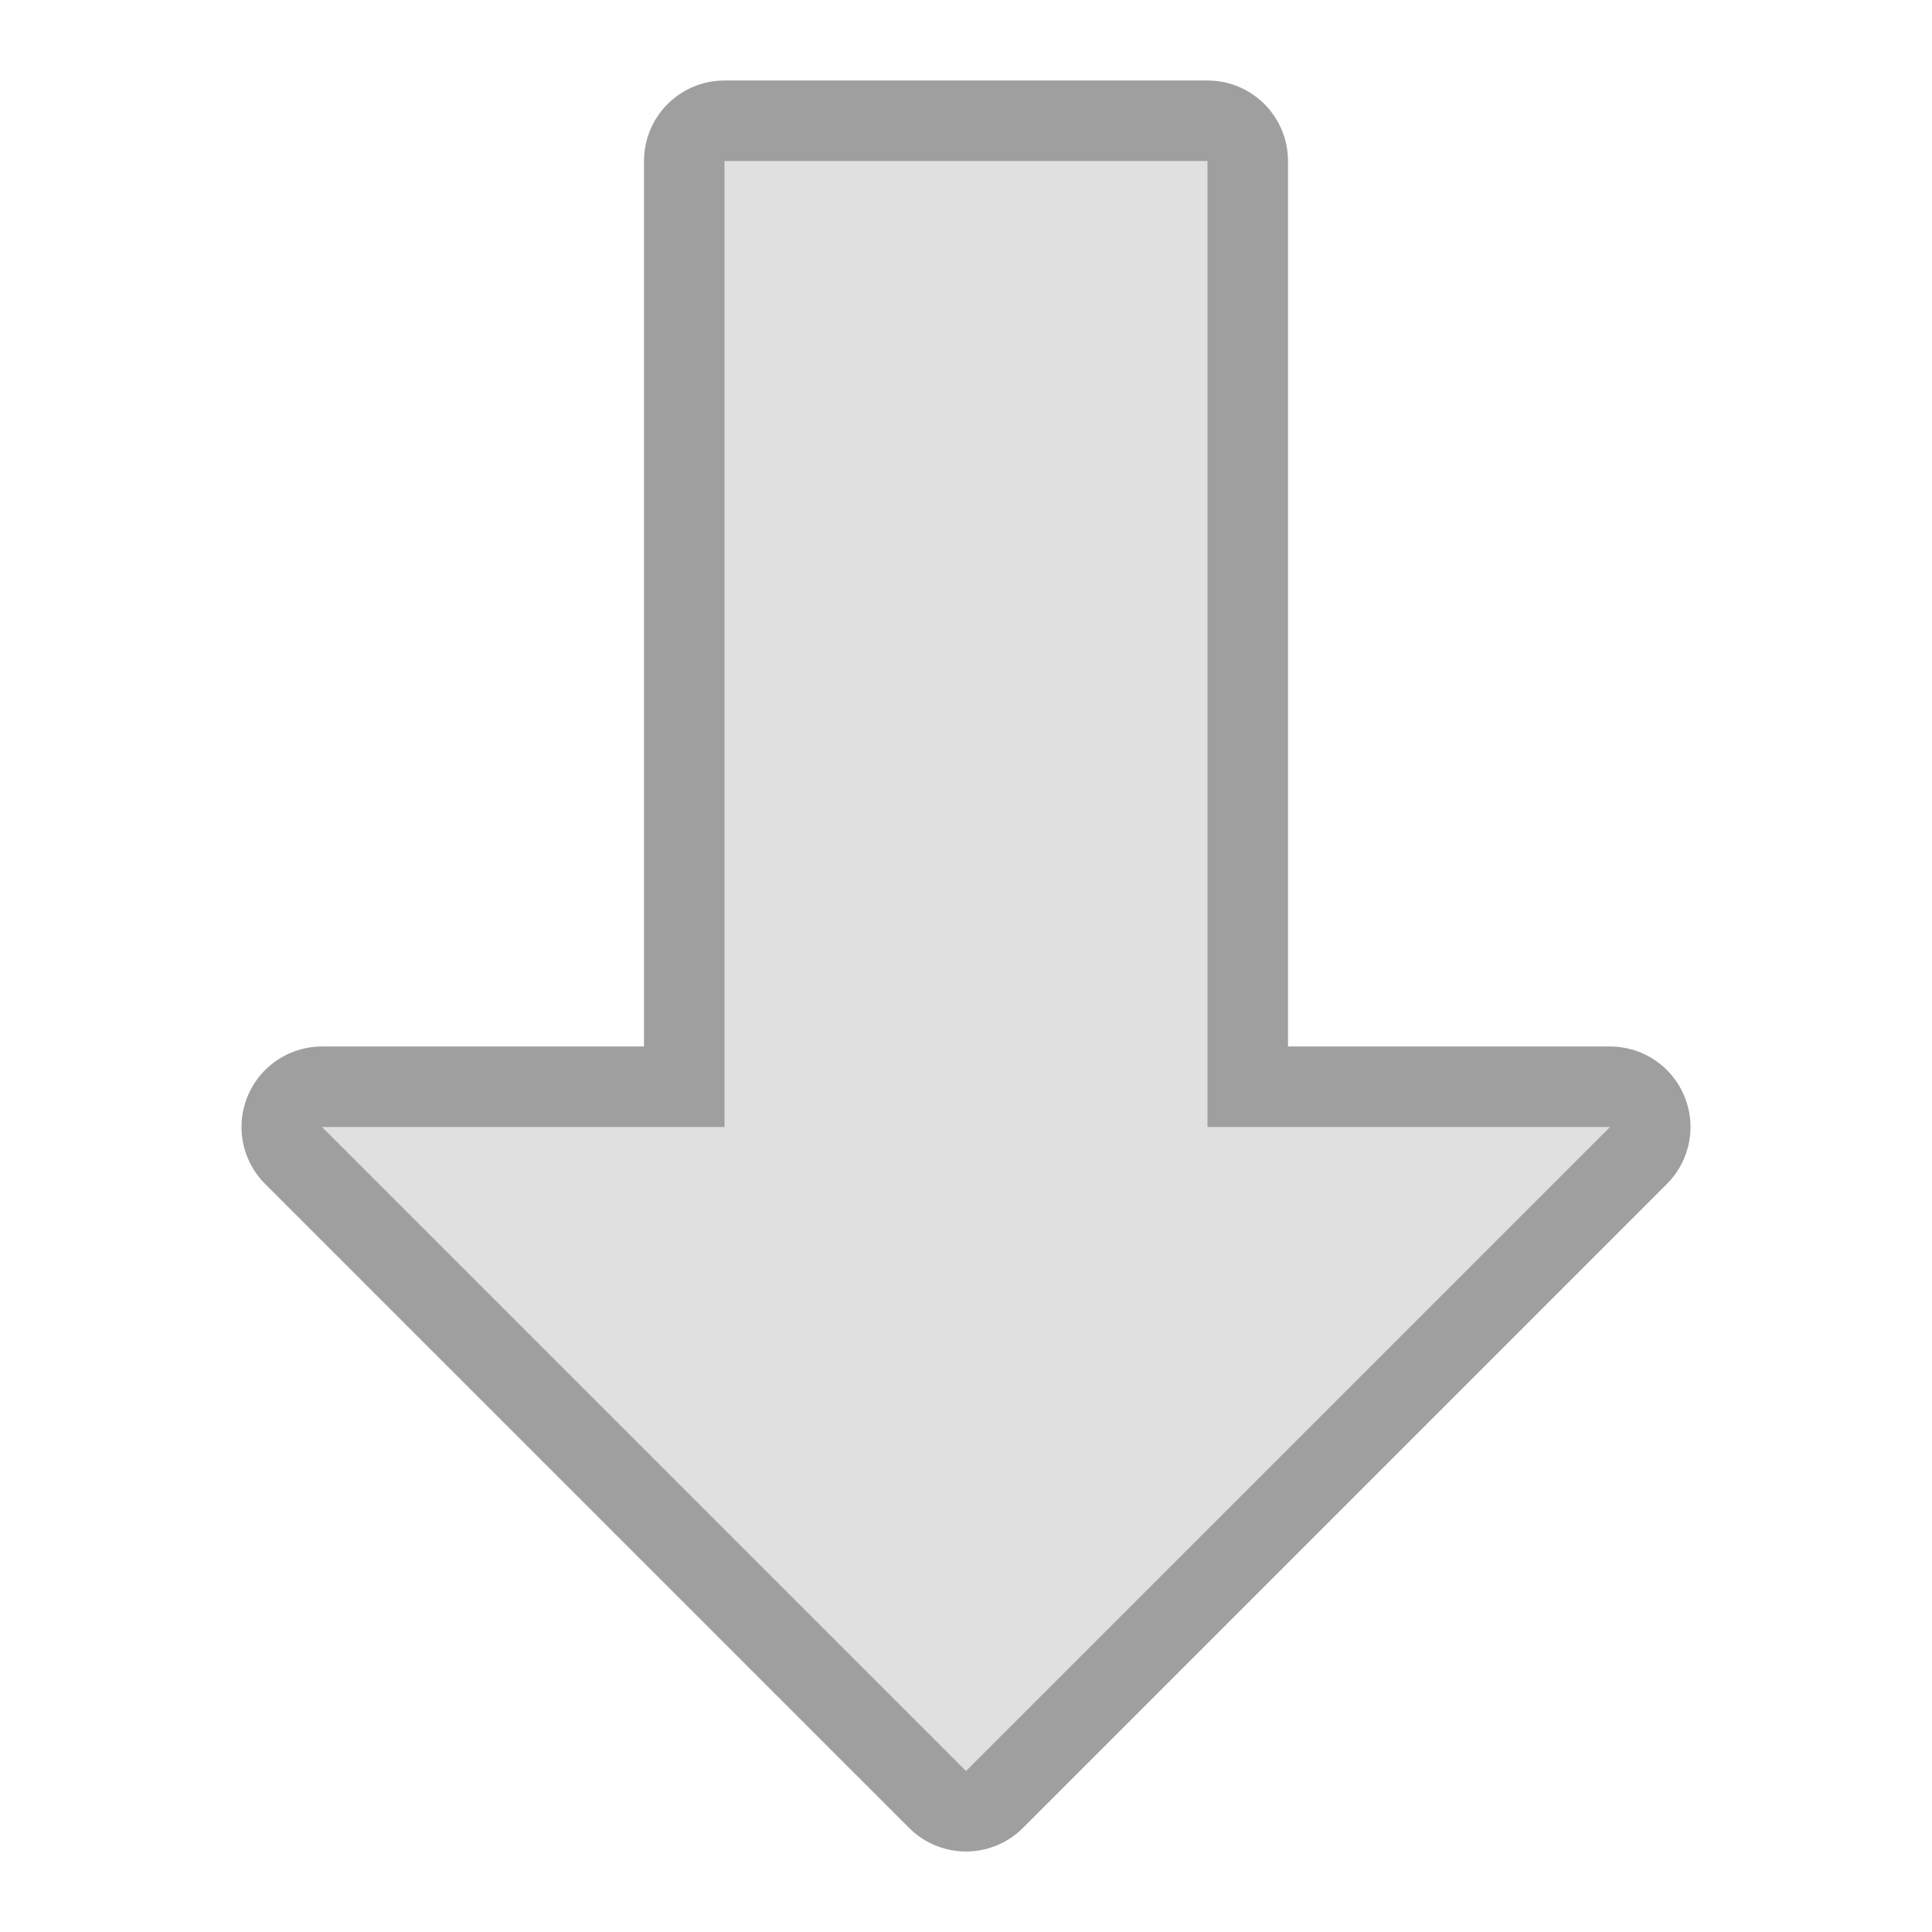
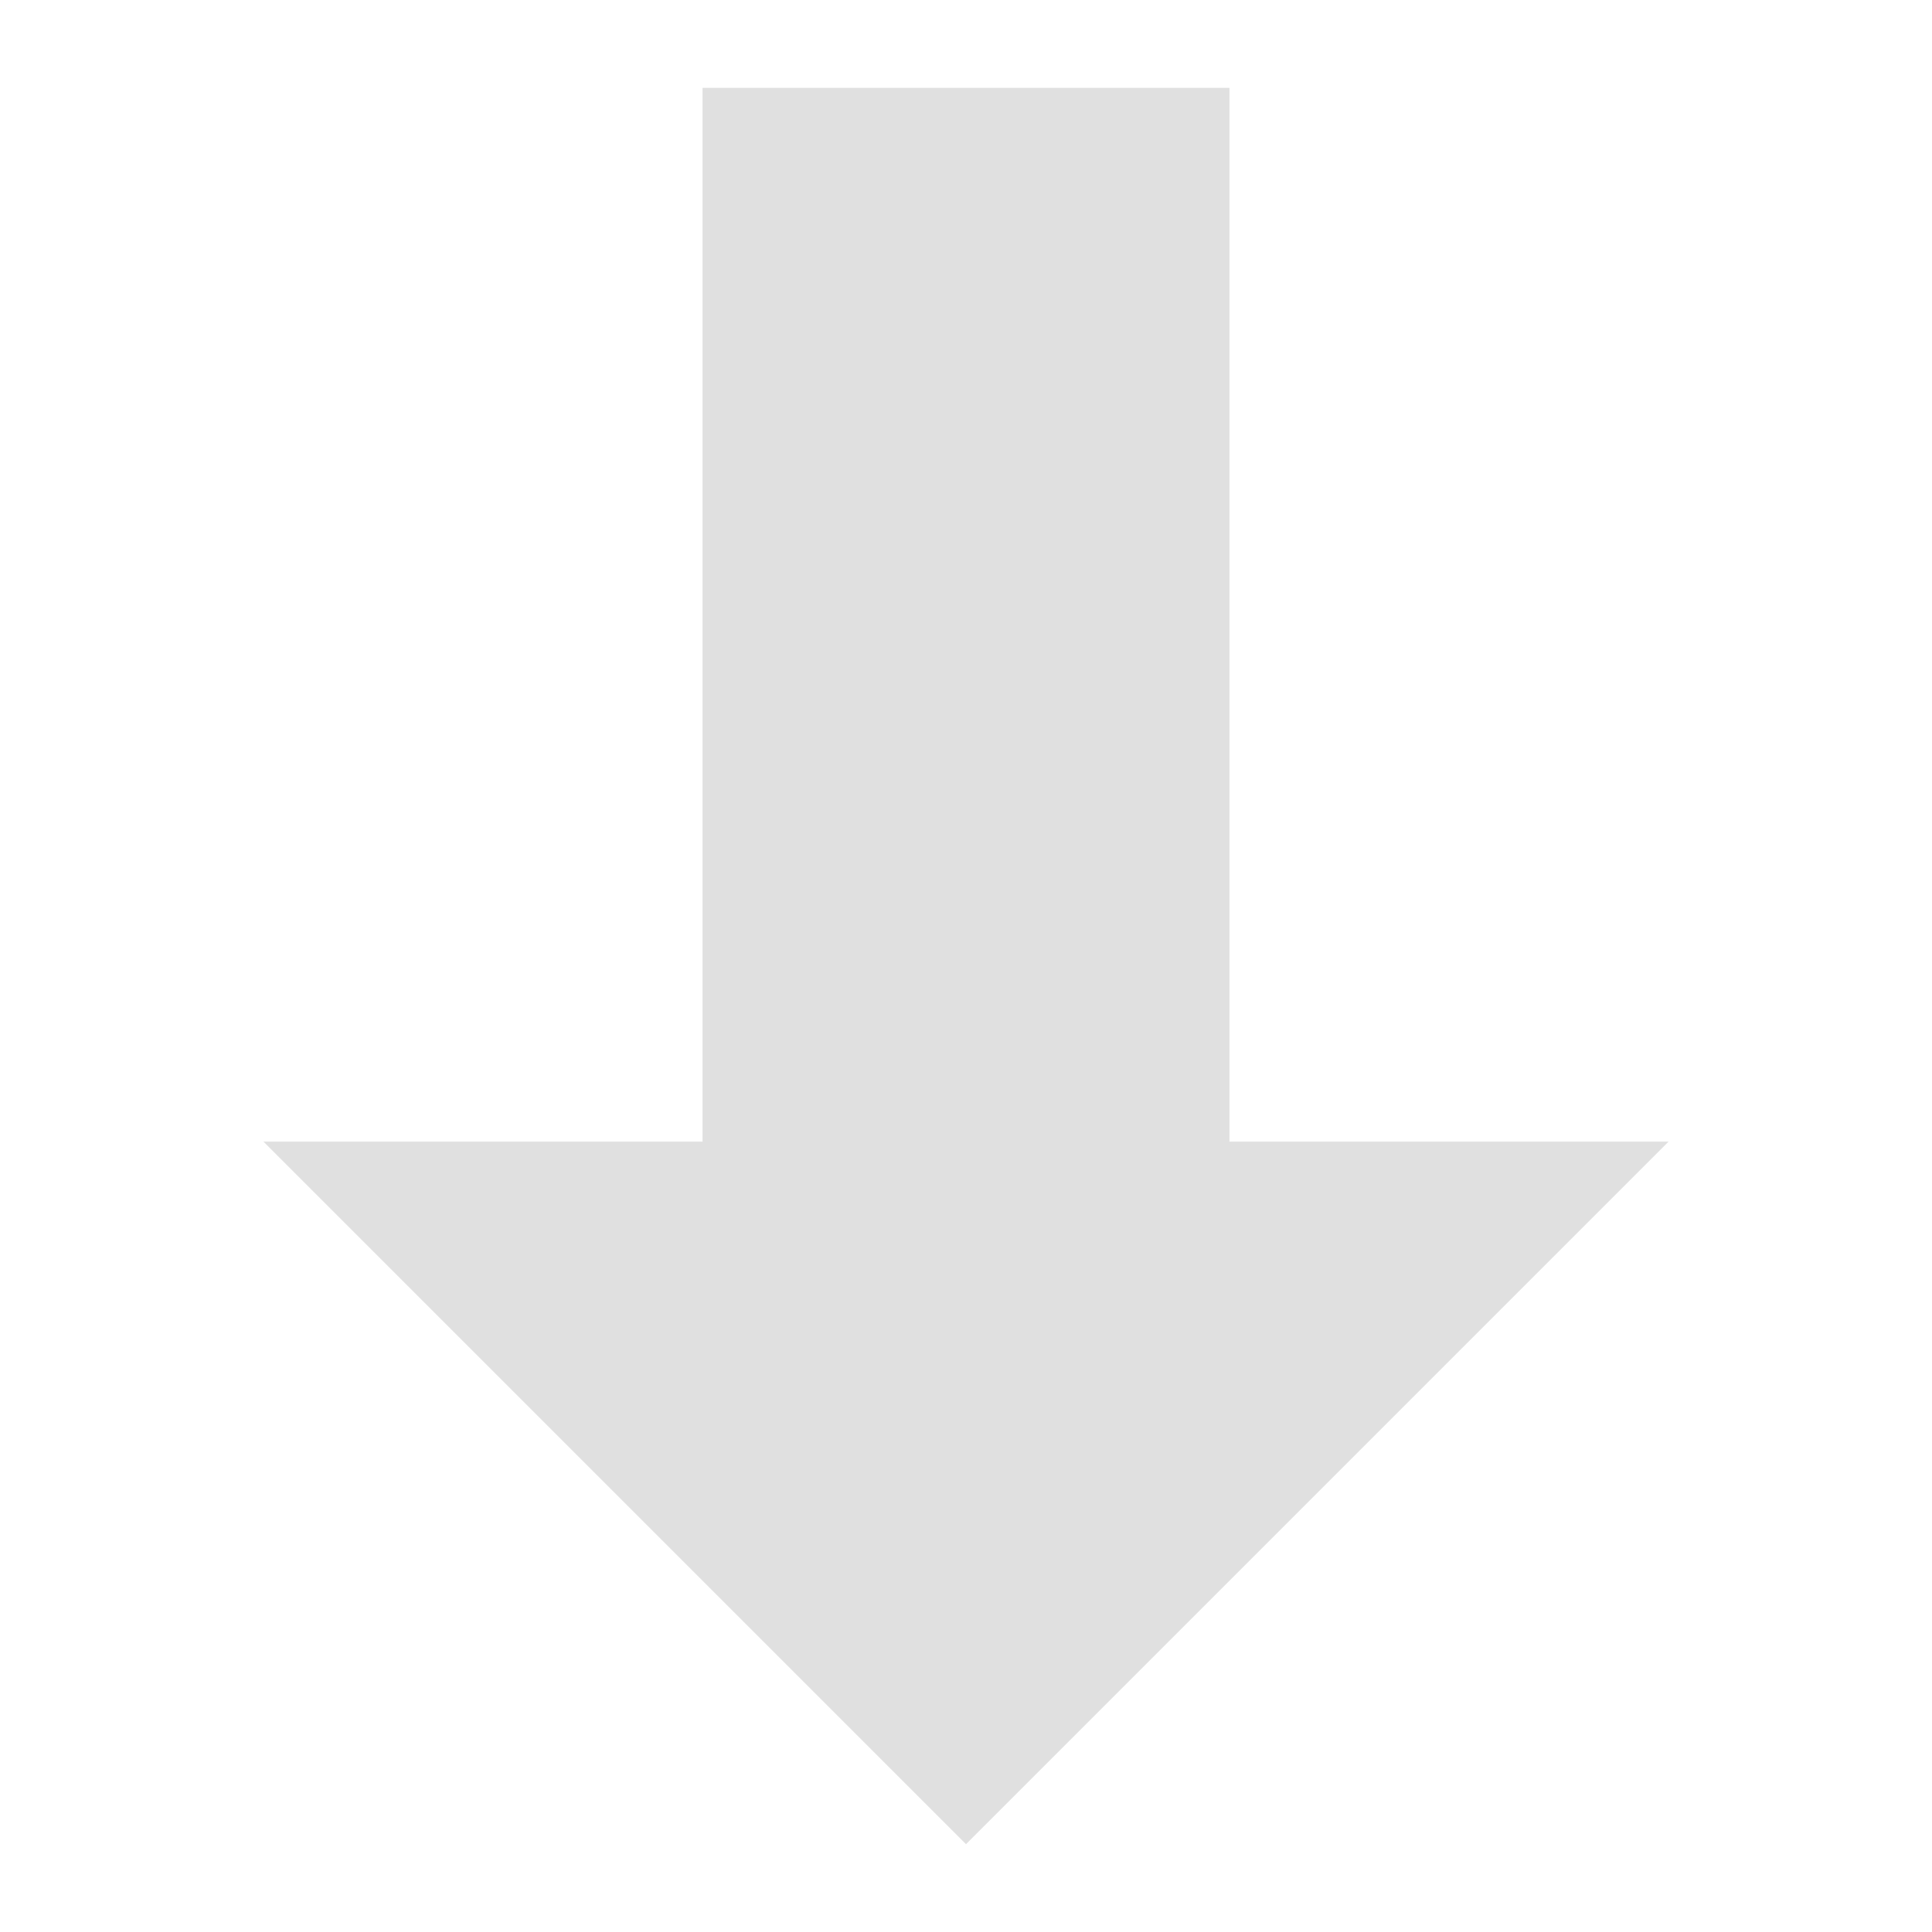
- <svg xmlns="http://www.w3.org/2000/svg" version="1.1" width="24" height="24" id="svg14997">
-   <defs id="defs15001" />
-   <g id="kget">
-     <rect y="0" x="0" height="24" width="24" id="rect3844" style="opacity:0.125;fill:none;fill-opacity:1;stroke:none" />
-     <path style="fill:none;fill-opacity:1;fill-rule:nonzero;stroke:#000000;stroke-opacity:1;stroke-width:2;stroke-miterlimit:4;stroke-dasharray:none;stroke-linejoin:round;opacity:0.375" d="m 12,22 -8,-8 5,0 0,-12 6,0 0,12 5,0 z" id="path3063" />
+ <svg xmlns="http://www.w3.org/2000/svg" xmlns:xlink="http://www.w3.org/1999/xlink" version="1.1" width="22" height="22" id="svg14997">
+   <defs id="defs15001">
+     <linearGradient id="linearGradient3827">
+       <stop id="stop3829" style="stop-color:#ffffff;stop-opacity:0.403" offset="0" />
+       <stop id="stop3831" style="stop-color:#ffffff;stop-opacity:0" offset="1" />
+     </linearGradient>
+     <linearGradient id="linearGradient4124">
+       <stop id="stop4126" style="stop-color:#ffffff;stop-opacity:0.784" offset="0" />
+       <stop id="stop4128" style="stop-color:#ffffff;stop-opacity:0.588" offset="0.185" />
+       <stop id="stop4130" style="stop-color:#ffffff;stop-opacity:0.885" offset="0.447" />
+       <stop id="stop4132" style="stop-color:#ffffff;stop-opacity:0.784" offset="0.769" />
+       <stop id="stop4134" style="stop-color:#ffffff;stop-opacity:0.899" offset="1" />
+     </linearGradient>
+     <linearGradient id="linearGradient4032">
+       <stop id="stop4034" style="stop-color:#000000;stop-opacity:0.104" offset="0" />
+       <stop id="stop4040" style="stop-color:#000000;stop-opacity:0.121" offset="0.5" />
+       <stop id="stop4036" style="stop-color:#000000;stop-opacity:0.291" offset="1" />
+     </linearGradient>
+     <linearGradient id="linearGradient4000">
+       <stop id="stop4002" style="stop-color:#ffffff;stop-opacity:0.608" offset="0" />
+       <stop id="stop4010" style="stop-color:#ffffff;stop-opacity:0.294" offset="1" />
+     </linearGradient>
+     <linearGradient id="linearGradient16121">
+       <stop id="stop16123" style="stop-color:#ffffff;stop-opacity:0.151" offset="0" />
+       <stop id="stop16125" style="stop-color:#ffffff;stop-opacity:0.777" offset="1" />
+     </linearGradient>
+     <linearGradient id="linearGradient16028">
+       <stop id="stop16030" style="stop-color:#000000;stop-opacity:0.576" offset="0" />
+       <stop id="stop16032" style="stop-color:#000000;stop-opacity:0.367" offset="1" />
+     </linearGradient>
+     <linearGradient id="linearGradient16006-3-9">
+       <stop id="stop16016-1-7" style="stop-color:#ffffff;stop-opacity:0.929" offset="0" />
+       <stop id="stop16014-1-2" style="stop-color:#ffffff;stop-opacity:0.588" offset="0.5" />
+       <stop id="stop3998" style="stop-color:#ffffff;stop-opacity:0.912" offset="1" />
+     </linearGradient>
+     <linearGradient x1="14.199" y1="0.869" x2="14.325" y2="14" id="linearGradient6057" xlink:href="#linearGradient16121" gradientUnits="userSpaceOnUse" gradientTransform="translate(-19.9375,1)" />
+     <linearGradient x1="3.264" y1="17.839" x2="21.147" y2="6.22" id="linearGradient6458" xlink:href="#linearGradient16006-3-9" gradientUnits="userSpaceOnUse" />
+     <radialGradient cx="11.863" cy="26.12" r="8.212" fx="11.863" fy="26.12" id="radialGradient4106" xlink:href="#linearGradient4032" gradientUnits="userSpaceOnUse" gradientTransform="matrix(0.8770742,0,0,0.4759284,1.626647,6.165611)" />
+     <linearGradient x1="12" y1="21.5" x2="21" y2="21.5" id="linearGradient3833" xlink:href="#linearGradient3827" gradientUnits="userSpaceOnUse" spreadMethod="reflect" />
+     <linearGradient id="linearGradient4048-6">
+       <stop id="stop4050-4" style="stop-color:#000000;stop-opacity:0" offset="0" />
+       <stop id="stop4052-2" style="stop-color:#000000;stop-opacity:0.216" offset="1" />
+     </linearGradient>
+     <radialGradient cx="12" cy="21.5" r="9" fx="12" fy="21.5" id="radialGradient3850" xlink:href="#linearGradient4048-6" gradientUnits="userSpaceOnUse" gradientTransform="matrix(1,0,0,2.5,0,-33.25)" />
+     <linearGradient x1="14.199" y1="0.869" x2="19.162" y2="11.581" id="linearGradient5956-7" xlink:href="#linearGradient4124-5" gradientUnits="userSpaceOnUse" />
+     <linearGradient id="linearGradient4124-5">
+       <stop id="stop4126-9" style="stop-color:#e2e2e2;stop-opacity:0.935" offset="0" />
+       <stop id="stop4128-2" style="stop-color:#e7e7e7;stop-opacity:0.902" offset="0.185" />
+       <stop id="stop4130-2" style="stop-color:#ffffff;stop-opacity:0.885" offset="0.447" />
+       <stop id="stop4132-8" style="stop-color:#ffffff;stop-opacity:0.922" offset="0.769" />
+       <stop id="stop4134-9" style="stop-color:#ffffff;stop-opacity:0.899" offset="1" />
+     </linearGradient>
+     <linearGradient x1="14.199" y1="0.869" x2="19.162" y2="11.581" id="linearGradient3070" xlink:href="#linearGradient4124-5" gradientUnits="userSpaceOnUse" />
+     <linearGradient x1="19" y1="22" x2="19" y2="18" id="linearGradient5070-9" xlink:href="#linearGradient4000-5" gradientUnits="userSpaceOnUse" />
+     <linearGradient id="linearGradient4000-5">
+       <stop id="stop4002-3" style="stop-color:#cdcdcd;stop-opacity:0.922" offset="0" />
+       <stop id="stop4010-5" style="stop-color:#acacac;stop-opacity:0.922" offset="1" />
+     </linearGradient>
+     <linearGradient id="linearGradient4124-6">
+       <stop id="stop4126-1" style="stop-color:#e2e2e2;stop-opacity:0.935" offset="0" />
+       <stop id="stop4128-6" style="stop-color:#e7e7e7;stop-opacity:0.902" offset="0.185" />
+       <stop id="stop4130-0" style="stop-color:#ffffff;stop-opacity:0.885" offset="0.447" />
+       <stop id="stop4132-9" style="stop-color:#ffffff;stop-opacity:0.922" offset="0.769" />
+       <stop id="stop4134-1" style="stop-color:#ffffff;stop-opacity:0.899" offset="1" />
+     </linearGradient>
+     <linearGradient x1="19" y1="22" x2="19" y2="18" id="linearGradient5123-9" xlink:href="#linearGradient4000-1" gradientUnits="userSpaceOnUse" />
+     <linearGradient id="linearGradient4000-1">
+       <stop id="stop4002-5" style="stop-color:#ffffff;stop-opacity:0.608" offset="0" />
+       <stop id="stop4010-0" style="stop-color:#ffffff;stop-opacity:0.431" offset="1" />
+     </linearGradient>
+     <linearGradient id="linearGradient16006-3-9-4">
+       <stop id="stop16016-1-7-9" style="stop-color:#ffffff;stop-opacity:0.929" offset="0" />
+       <stop id="stop16014-1-2-6" style="stop-color:#ffffff;stop-opacity:0.588" offset="0.5" />
+       <stop id="stop3998-8" style="stop-color:#ffffff;stop-opacity:0.912" offset="1" />
+     </linearGradient>
+     <linearGradient x1="19" y1="22" x2="19" y2="18" id="linearGradient5206" xlink:href="#linearGradient4000-1" gradientUnits="userSpaceOnUse" />
+     <linearGradient x1="19" y1="22" x2="19" y2="18" id="linearGradient5123-2" xlink:href="#linearGradient4000-53" gradientUnits="userSpaceOnUse" />
+     <linearGradient id="linearGradient4000-53">
+       <stop id="stop4002-8" style="stop-color:#ffffff;stop-opacity:0.608" offset="0" />
+       <stop id="stop4010-50" style="stop-color:#ffffff;stop-opacity:0.431" offset="1" />
+     </linearGradient>
+     <linearGradient x1="3" y1="18" x2="19" y2="6" id="linearGradient3852-5" xlink:href="#linearGradient16006-3-9-6" gradientUnits="userSpaceOnUse" />
+     <linearGradient id="linearGradient16006-3-9-6">
+       <stop id="stop16016-1-7-6" style="stop-color:#ffffff;stop-opacity:0.929" offset="0" />
+       <stop id="stop16014-1-2-7" style="stop-color:#ffffff;stop-opacity:0.588" offset="0.5" />
+       <stop id="stop3998-3" style="stop-color:#ffffff;stop-opacity:0.912" offset="1" />
+     </linearGradient>
+     <linearGradient x1="14.199" y1="0.869" x2="19.162" y2="11.581" id="linearGradient5956-4" xlink:href="#linearGradient4124-0" gradientUnits="userSpaceOnUse" />
+     <linearGradient id="linearGradient4124-0">
+       <stop id="stop4126-8" style="stop-color:#e2e2e2;stop-opacity:0.935" offset="0" />
+       <stop id="stop4128-0" style="stop-color:#e7e7e7;stop-opacity:0.902" offset="0.185" />
+       <stop id="stop4130-8" style="stop-color:#ffffff;stop-opacity:0.885" offset="0.447" />
+       <stop id="stop4132-1" style="stop-color:#ffffff;stop-opacity:0.922" offset="0.769" />
+       <stop id="stop4134-5" style="stop-color:#ffffff;stop-opacity:0.899" offset="1" />
+     </linearGradient>
+     <linearGradient x1="19" y1="22" x2="19" y2="18" id="linearGradient5237" xlink:href="#linearGradient4000-53" gradientUnits="userSpaceOnUse" />
+   </defs>
+   <g id="kget" transform="translate(-1,-1)">
+     <rect y="1" x="1" height="22" width="22" id="rect3844" style="opacity:0.125;fill:none;fill-opacity:1;stroke:none" />
    <path id="path3846" d="m 12,22 -8,-8 5,0 0,-12 6,0 0,12 5,0 z" style="fill:#e0e0e0;fill-opacity:1;fill-rule:nonzero;stroke:none" />
  </g>
</svg>
